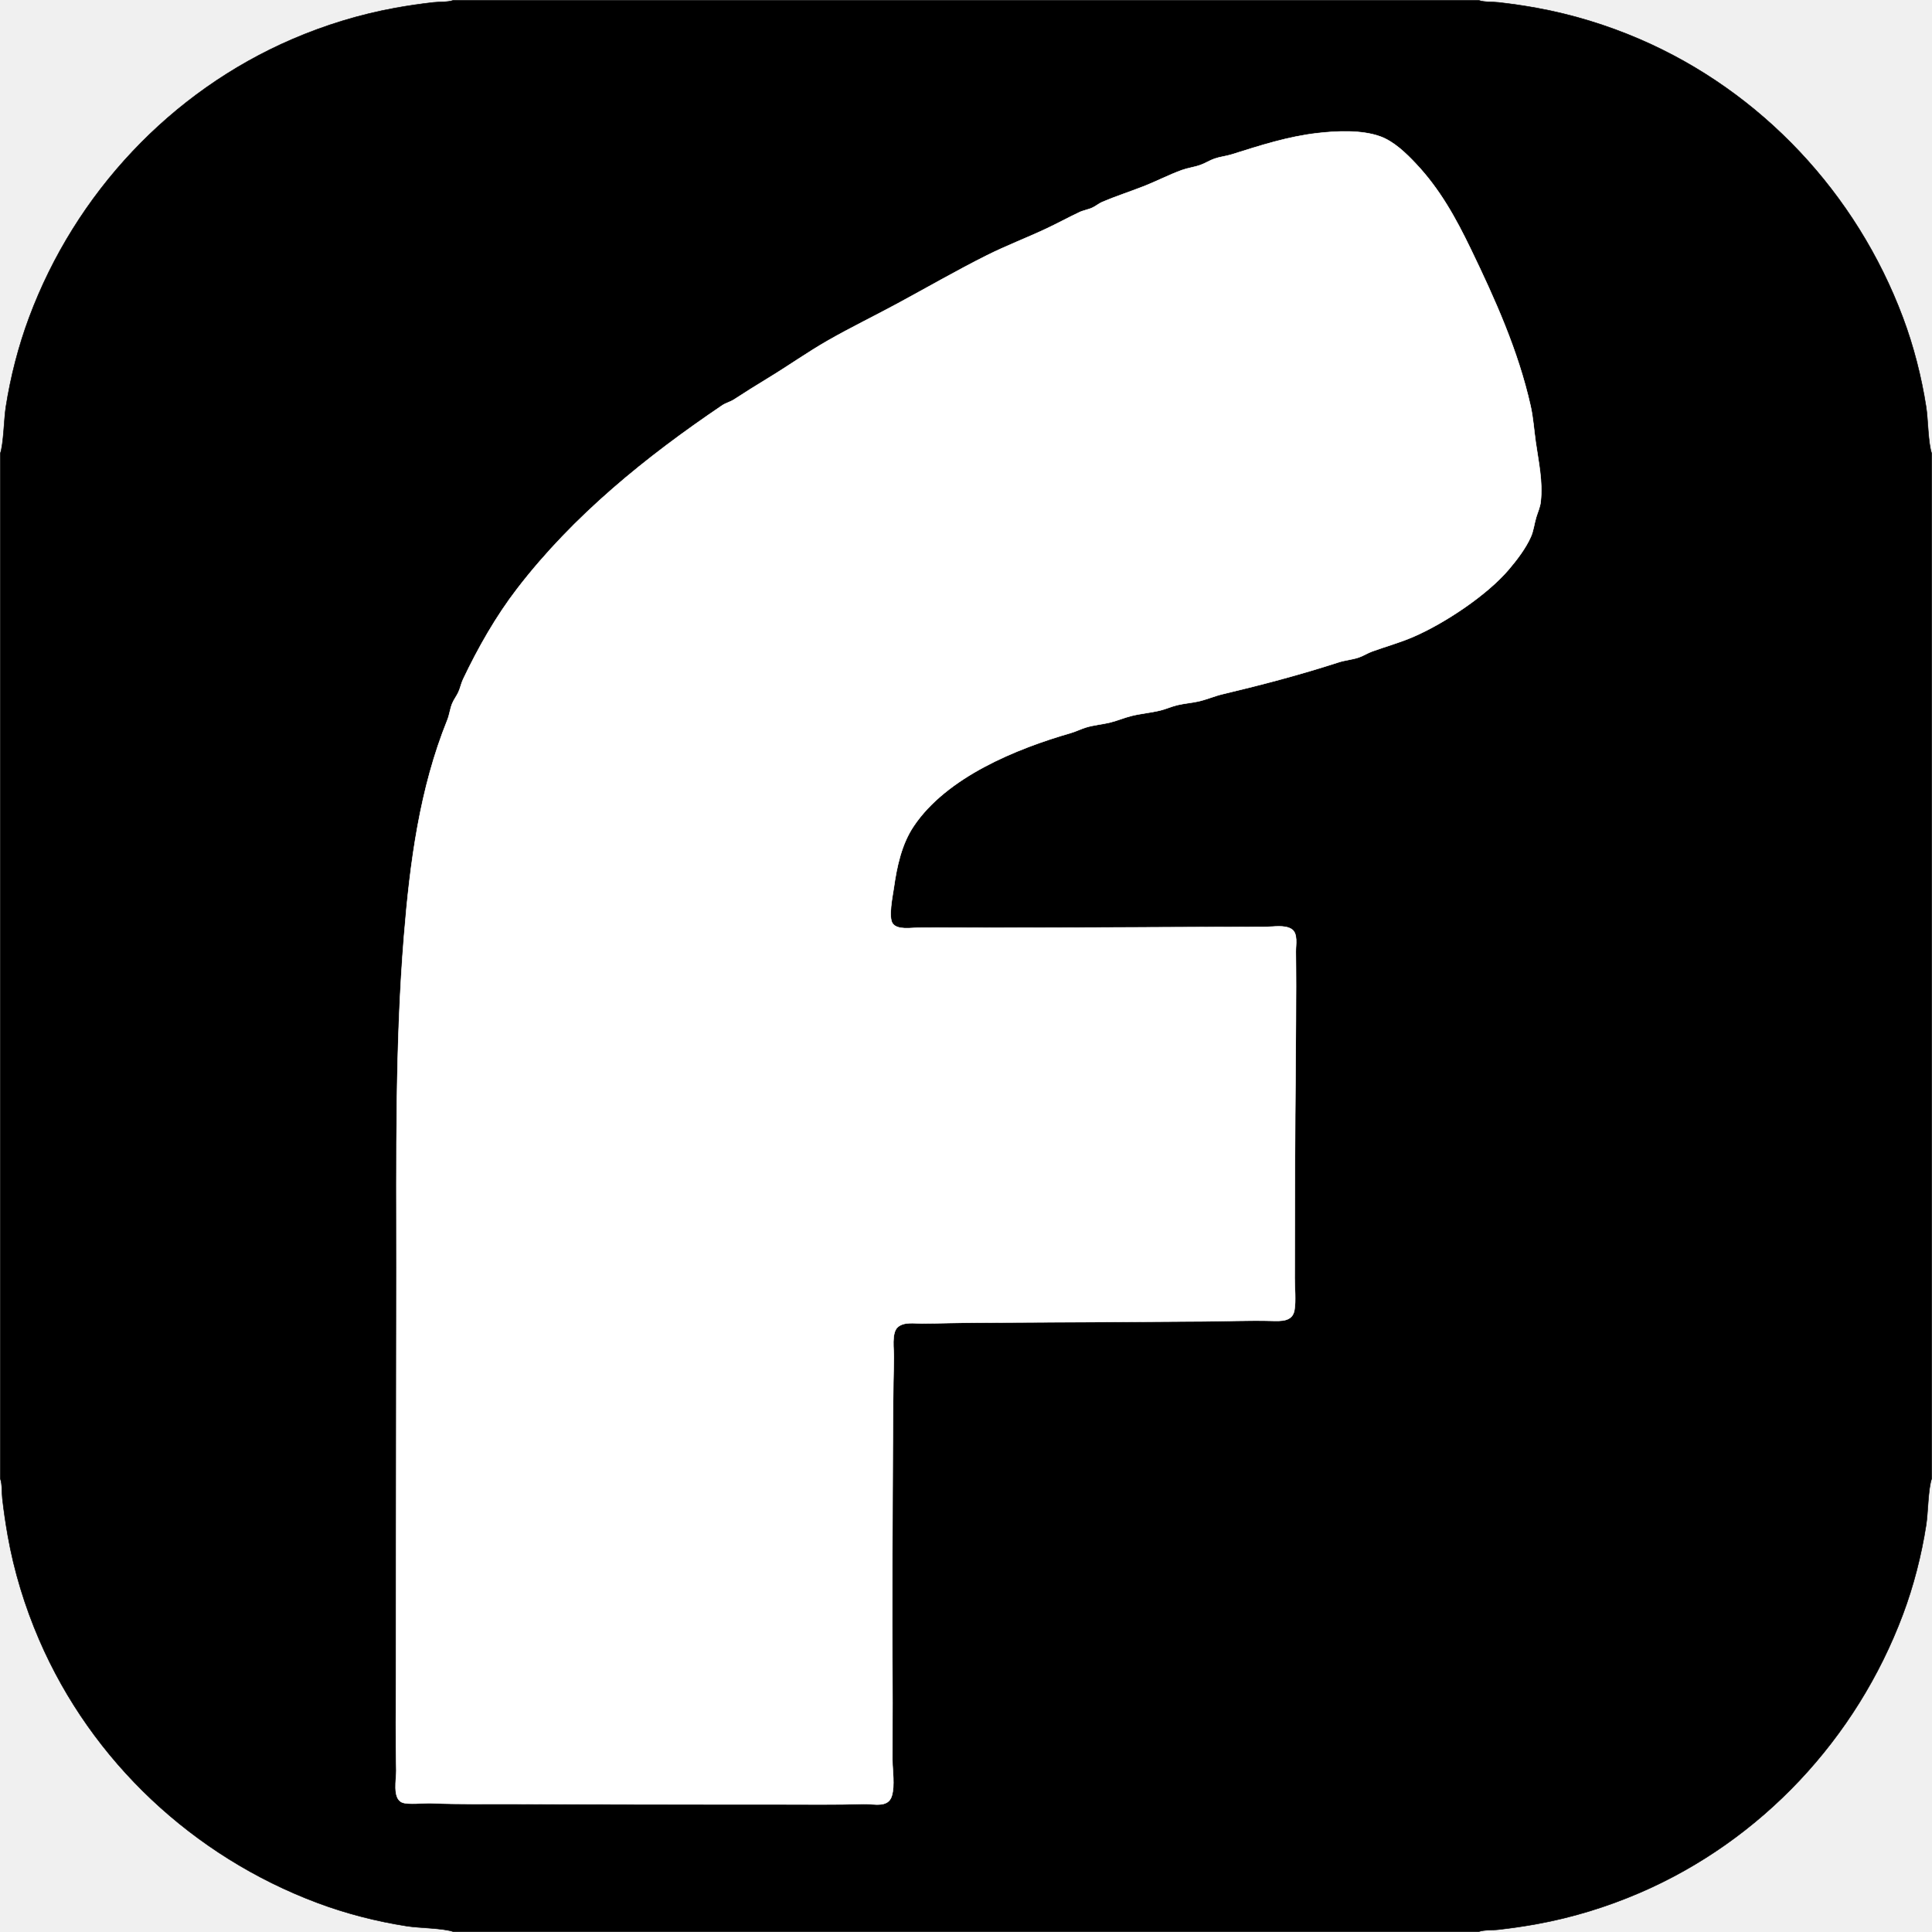
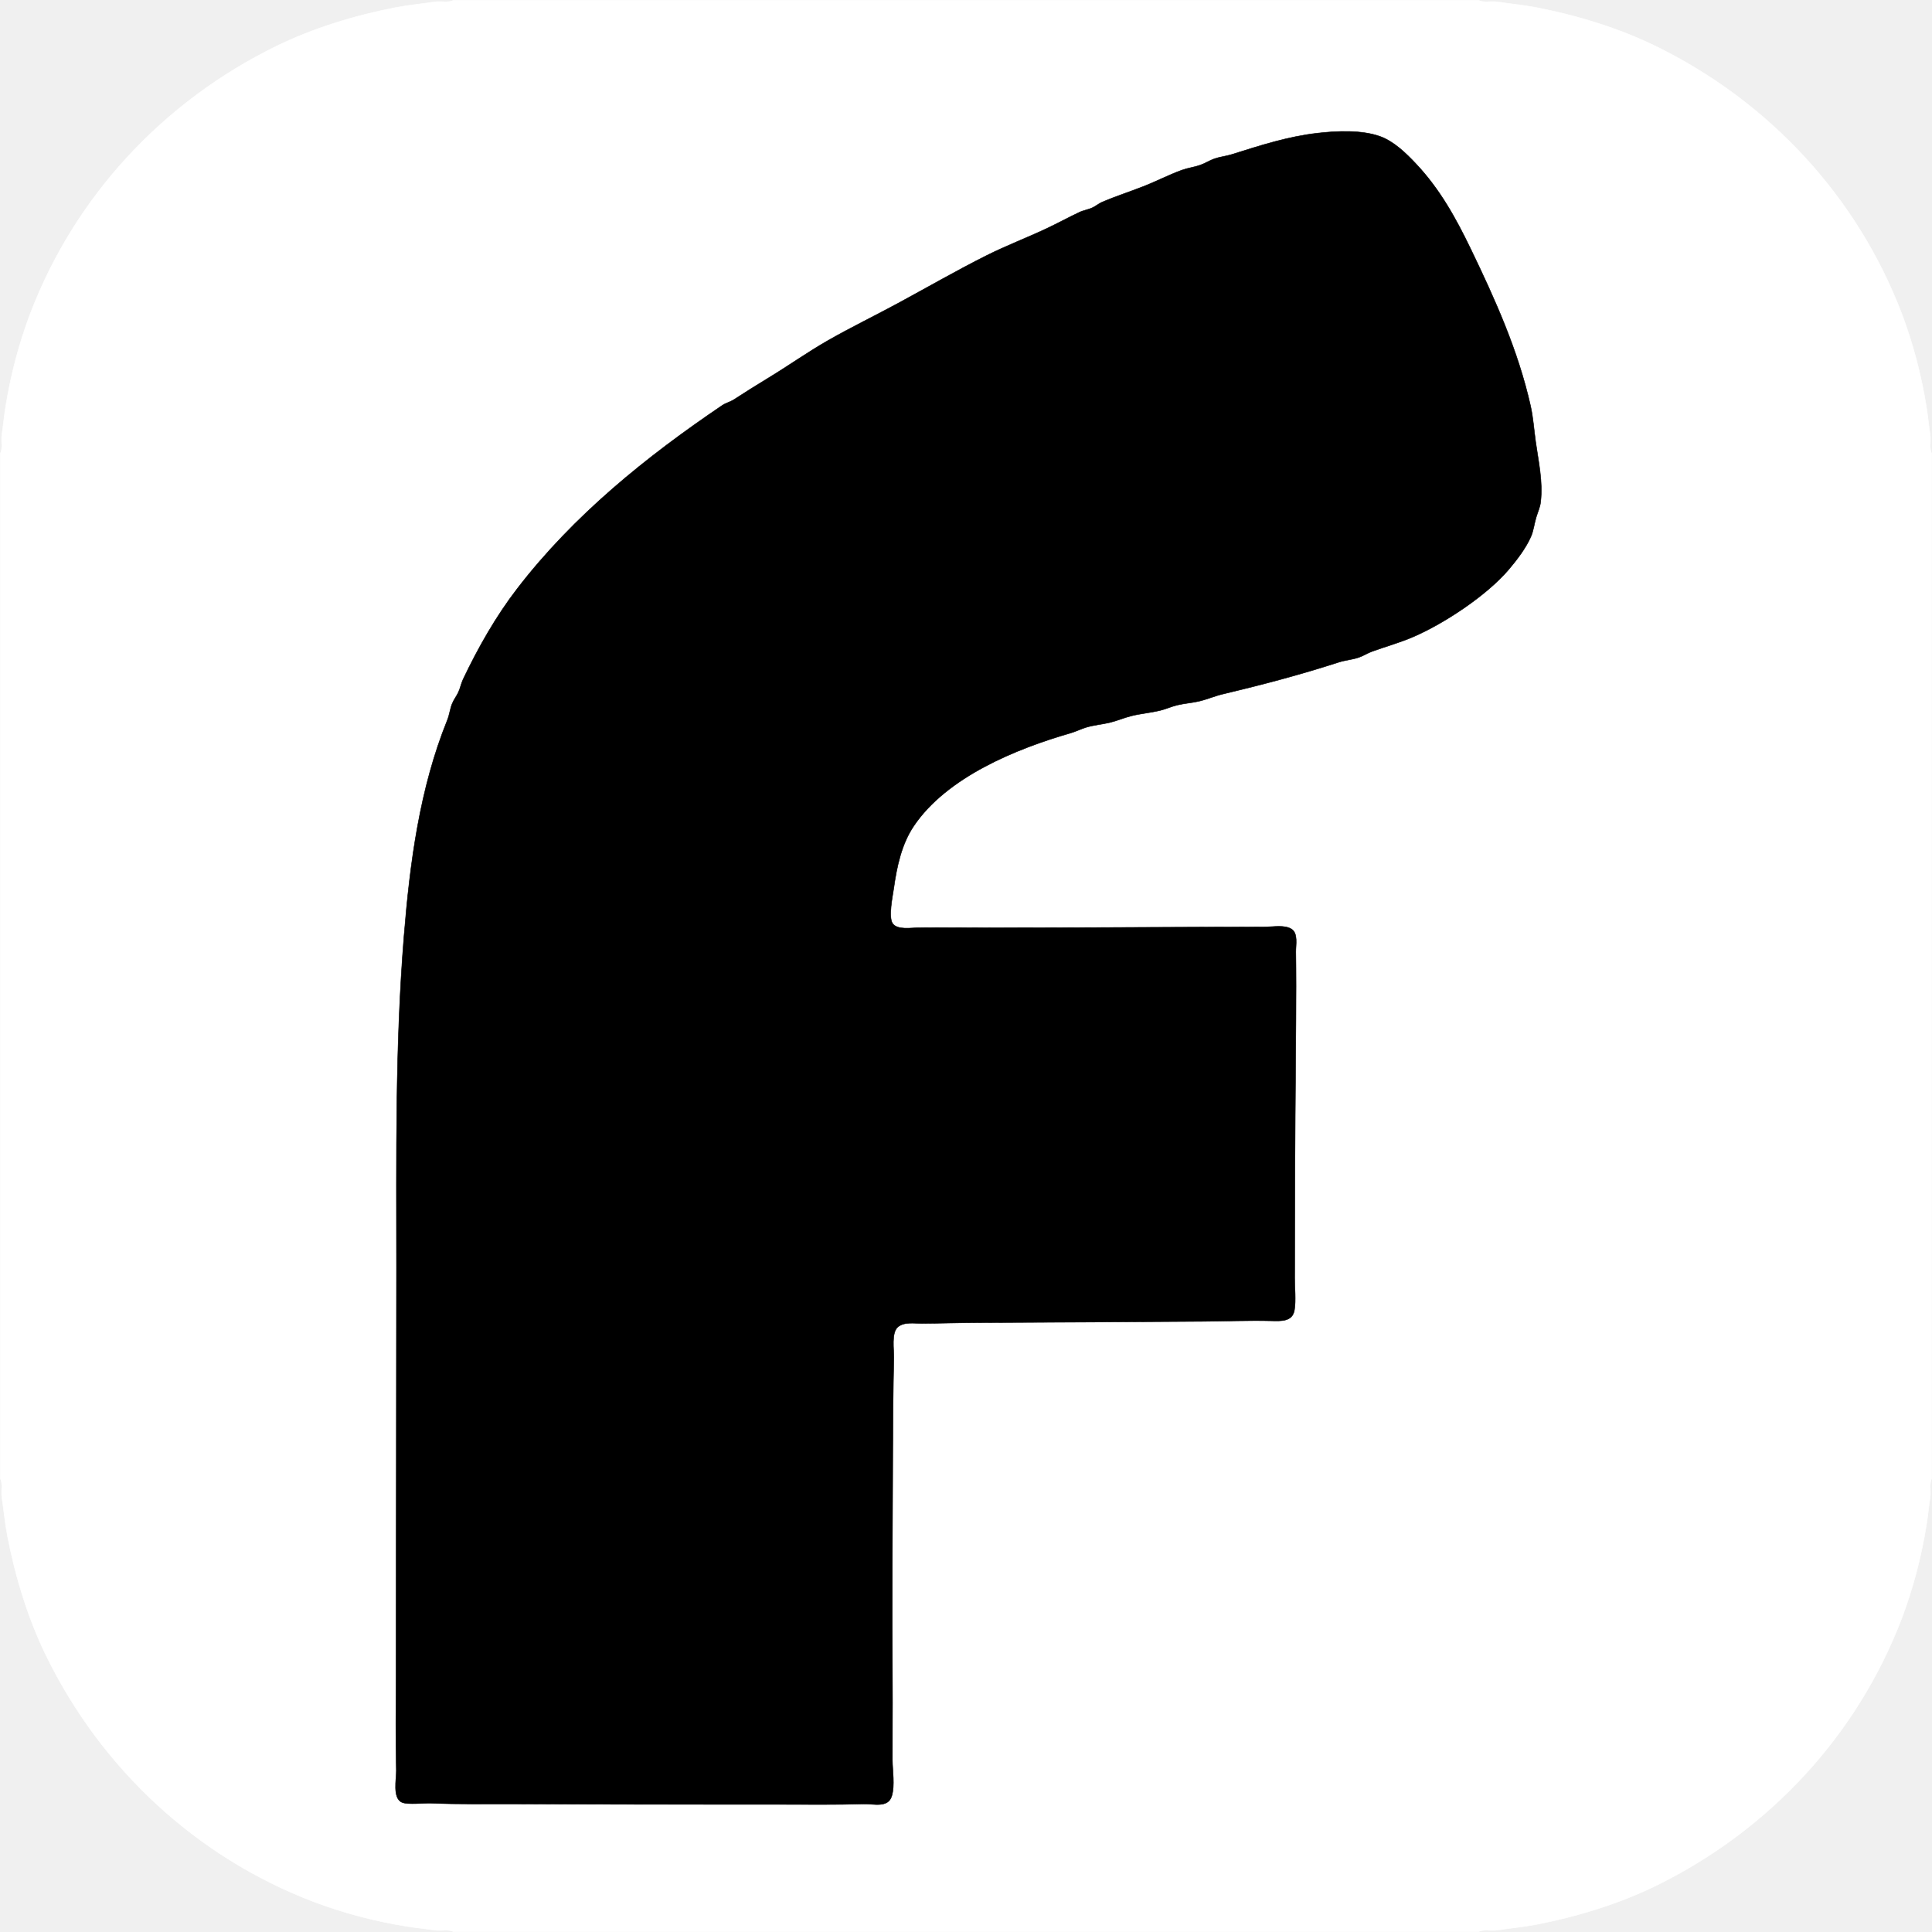
<svg xmlns="http://www.w3.org/2000/svg" viewBox="0 0 1000 1000" width="1000" height="1000">
-   <path d="M234.73 0.15C411.58 0.15 588.42 0.15 765.27 0.15C768.49 1.26 772.27 0.85 775.72 1.25C782.3 1.99 788.87 2.95 795.39 4.13C813.65 7.45 831.62 12.94 848.67 20.28C911.75 47.47 960.9 100.18 984.93 164.36C990.48 179.17 994.51 194.96 996.95 210.59C997.99 217.24 997.94 229.18 999.85 234.75C999.85 411.58 999.85 588.42 999.85 765.25C997.94 770.8 997.99 782.77 996.95 789.41C994.51 805.04 990.48 820.83 984.93 835.64C960.91 899.78 911.74 952.58 848.66 979.72C831.62 987.05 813.66 992.55 795.39 995.87C788.87 997.05 782.3 998 775.71 998.75C772.26 999.15 768.47 998.74 765.25 999.85C588.42 999.85 411.58 999.85 234.75 999.85C229.18 997.94 217.24 997.99 210.59 996.95C194.96 994.51 179.17 990.48 164.36 984.93C100.18 960.9 47.47 911.75 20.28 848.67C12.86 831.45 7.28 813.25 4.02 794.78C2.91 788.46 1.97 782.1 1.25 775.72C0.85 772.27 1.26 768.49 0.15 765.27C0.15 588.42 0.15 411.58 0.15 234.73C1.91 229.61 2.05 216.96 3.05 210.58C5.5 194.95 9.54 179.18 15.07 164.35C38.98 100.21 88.32 47.4 151.33 20.28C168.38 12.94 186.34 7.45 204.6 4.13C211.12 2.95 217.69 1.99 224.28 1.25C227.73 0.85 231.51 1.26 234.73 0.15ZM682 68.91C666.56 70.67 652.28 75.32 637.54 79.95C634.66 80.86 631.61 81.13 628.75 82.11C626.13 83 623.81 84.58 621.18 85.48C618.09 86.55 614.8 86.94 611.72 88.06C604.99 90.51 598.59 93.85 591.96 96.45C584.89 99.23 577.64 101.55 570.67 104.51C568.82 105.29 567.3 106.63 565.5 107.48C563.32 108.52 560.87 108.83 558.69 109.87C552.96 112.57 547.38 115.63 541.66 118.32C531.46 123.12 520.84 127.15 510.76 132.2C495.08 140.05 479.86 148.86 464.46 157.17C452.59 163.59 440.43 169.48 428.68 176.18C417.98 182.28 407.87 189.5 397.29 195.89C391.39 199.46 385.67 203.08 379.89 206.82C377.97 208.06 375.68 208.57 373.78 209.86C334.43 236.48 296.92 266.73 267.7 304.72C256.69 319.02 247.44 335.33 239.72 351.57C238.69 353.73 238.28 356.12 237.27 358.29C236.33 360.31 234.93 362.08 234.07 364.16C232.94 366.91 232.67 369.94 231.55 372.7C217.19 408.23 212.21 446.46 209.12 484.47C204.48 541.61 205.23 598.87 205.23 656.16C205.23 726.48 205.01 796.8 204.99 867.12C204.99 883.55 204.72 900.02 205.14 916.44C205.25 920.63 202.99 930.77 208.12 932.92C211.24 934.22 219.47 933.15 223.29 933.32C237.27 933.95 251.3 933.64 265.3 933.71C311.26 933.96 357.23 933.96 403.2 933.96C417.8 933.96 432.44 934.18 447.03 933.72C452.07 933.56 459.68 935.97 461.58 929.57C463.24 923.99 461.93 916.74 461.9 910.96C461.84 897.87 462.03 884.78 461.93 871.69C461.65 830.9 461.94 790.1 462.1 749.32C462.16 733.79 462.29 718.26 462.65 702.74C462.74 698.62 461.31 689.97 464.6 686.97C467.81 684.04 473.23 685.03 477.17 685.01C486.91 684.95 496.65 684.63 506.39 684.59C545.05 684.44 583.71 684.19 622.37 683.94C634.23 683.87 646.14 683.36 657.99 683.65C662.91 683.77 669.04 684.21 670 678.01C670.82 672.78 670.1 666.94 670.11 661.64C670.13 650.08 670.2 638.51 670.2 626.94C670.19 594.06 670.55 561.19 670.76 528.31C670.84 516.44 670.88 504.57 670.71 492.69C670.65 489.22 671.99 483.07 668.45 480.87C664.89 478.66 659.22 479.74 655.25 479.77C645.51 479.84 635.77 479.81 626.03 479.85C587.98 480.01 549.92 480.21 511.87 480.21C499.7 480.21 487.52 480.07 475.34 480.18C471.7 480.21 464.63 481.51 462.07 478.08C459.67 474.85 462.05 463.66 462.63 459.59C464.17 448.62 466.64 436.98 472.88 427.67C489.94 402.21 525.96 387.53 554.22 379.39C556.95 378.6 559.48 377.29 562.2 376.47C566.2 375.26 570.39 374.96 574.45 373.97C578.28 373.05 581.91 371.45 585.74 370.51C590.55 369.33 595.51 368.92 600.33 367.77C603.41 367.03 606.28 365.69 609.35 364.95C612.92 364.1 616.61 363.83 620.2 363.05C624.47 362.11 628.47 360.31 632.72 359.3C653.07 354.47 673.06 349.2 692.91 342.77C696.33 341.67 699.96 341.43 703.35 340.26C705.72 339.44 707.83 338.03 710.18 337.18C717.36 334.58 724.76 332.56 731.79 329.49C747.8 322.52 769.63 308.08 780.98 294.7C785.16 289.78 789.76 283.75 792.37 277.82C793.78 274.63 794.11 271.11 795.11 267.79C795.92 265.09 797.1 262.66 797.43 259.82C798.66 249.22 796.31 239.07 794.85 228.69C793.98 222.51 793.58 216.2 792.21 210.09C785.78 181.45 773.86 155.01 761.2 128.78C753.48 112.8 745.23 97.87 732.96 84.84C727.89 79.45 721.5 73.2 714.37 70.63C704.76 67.17 691.96 67.77 682 68.91Z" fill="#000000" fill-rule="evenodd" stroke="#000000" stroke-width="0.25" stroke-linejoin="round" />
-   <path d="M682 68.91C691.96 67.77 704.76 67.17 714.37 70.63C721.5 73.2 727.89 79.45 732.96 84.84C745.23 97.87 753.48 112.8 761.2 128.78C773.86 155.01 785.78 181.45 792.21 210.09C793.58 216.2 793.98 222.51 794.85 228.69C796.31 239.07 798.66 249.22 797.43 259.82C797.1 262.66 795.92 265.09 795.11 267.79C794.11 271.11 793.78 274.63 792.37 277.82C789.76 283.75 785.16 289.78 780.98 294.7C769.63 308.08 747.8 322.52 731.79 329.49C724.76 332.56 717.36 334.58 710.18 337.18C707.83 338.03 705.72 339.44 703.35 340.26C699.96 341.43 696.33 341.67 692.91 342.77C673.06 349.2 653.07 354.47 632.72 359.3C628.47 360.31 624.47 362.11 620.2 363.05C616.61 363.83 612.92 364.1 609.35 364.95C606.28 365.69 603.41 367.03 600.33 367.77C595.51 368.92 590.55 369.33 585.74 370.51C581.91 371.45 578.28 373.05 574.45 373.97C570.39 374.96 566.2 375.26 562.2 376.47C559.48 377.29 556.95 378.6 554.22 379.39C525.96 387.53 489.94 402.21 472.88 427.67C466.64 436.98 464.17 448.62 462.63 459.59C462.05 463.66 459.67 474.85 462.07 478.08C464.63 481.51 471.7 480.21 475.34 480.18C487.52 480.07 499.7 480.21 511.87 480.21C549.92 480.21 587.98 480.01 626.03 479.85C635.77 479.81 645.51 479.84 655.25 479.77C659.22 479.74 664.89 478.66 668.45 480.87C671.99 483.07 670.65 489.22 670.71 492.69C670.88 504.57 670.84 516.44 670.76 528.31C670.55 561.19 670.19 594.06 670.2 626.94C670.2 638.51 670.13 650.08 670.11 661.64C670.1 666.94 670.82 672.78 670 678.01C669.04 684.21 662.91 683.77 657.99 683.65C646.14 683.36 634.23 683.87 622.37 683.94C583.71 684.19 545.05 684.44 506.39 684.59C496.65 684.63 486.91 684.95 477.17 685.01C473.23 685.03 467.81 684.04 464.6 686.97C461.31 689.97 462.74 698.62 462.65 702.74C462.29 718.26 462.16 733.79 462.1 749.32C461.94 790.1 461.65 830.9 461.93 871.69C462.03 884.78 461.84 897.87 461.9 910.96C461.93 916.74 463.24 923.99 461.58 929.57C459.68 935.97 452.07 933.56 447.03 933.72C432.44 934.18 417.8 933.96 403.2 933.96C357.23 933.96 311.26 933.96 265.3 933.71C251.3 933.64 237.27 933.95 223.29 933.32C219.47 933.15 211.24 934.22 208.12 932.92C202.99 930.77 205.25 920.63 205.14 916.44C204.72 900.02 204.99 883.55 204.99 867.12C205.01 796.8 205.23 726.48 205.23 656.16C205.23 598.87 204.48 541.61 209.12 484.47C212.21 446.46 217.19 408.23 231.55 372.7C232.67 369.94 232.94 366.91 234.07 364.16C234.93 362.08 236.33 360.31 237.27 358.29C238.28 356.12 238.69 353.73 239.72 351.57C247.44 335.33 256.69 319.02 267.7 304.72C296.92 266.73 334.43 236.48 373.78 209.86C375.68 208.57 377.97 208.06 379.89 206.82C385.67 203.08 391.39 199.46 397.29 195.89C407.87 189.5 417.98 182.28 428.68 176.18C440.43 169.48 452.59 163.59 464.46 157.17C479.86 148.86 495.08 140.05 510.76 132.2C520.84 127.15 531.46 123.12 541.66 118.32C547.38 115.63 552.96 112.57 558.69 109.87C560.87 108.83 563.32 108.52 565.5 107.48C567.3 106.63 568.82 105.29 570.67 104.51C577.64 101.55 584.89 99.23 591.96 96.45C598.59 93.85 604.99 90.51 611.72 88.06C614.8 86.94 618.09 86.55 621.18 85.48C623.81 84.58 626.13 83 628.75 82.11C631.61 81.13 634.66 80.86 637.54 79.95C652.28 75.32 666.56 70.67 682 68.91Z" fill="#ffffff" fill-rule="evenodd" stroke="#ffffff" stroke-width="0.25" stroke-linejoin="round" />
+   <path d="M234.7 0.15C411.57 0.15 588.43 0.15 765.3 0.15C768.13 1.64 771.64 0.44 774.86 0.94C781.46 1.98 788.22 2.56 794.81 3.82C815.81 7.87 837.47 14.38 856.93 23.89C915.23 52.36 961.12 101.46 984.3 162.27C990.29 177.98 994.66 195.03 997.23 211.44C997.95 216 998.35 220.61 999.06 225.14C999.56 228.36 998.36 231.87 999.85 234.7C999.85 411.57 999.85 588.43 999.85 765.3C998.36 768.13 999.56 771.64 999.06 774.86C998.35 779.39 997.95 784 997.23 788.56C994.66 804.97 990.29 822.02 984.3 837.73C961.12 898.54 915.23 947.64 856.93 976.11C837.47 985.62 815.81 992.13 794.81 996.18C788.22 997.44 781.46 998.02 774.86 999.06C771.64 999.56 768.13 998.36 765.3 999.85C588.43 999.85 411.57 999.85 234.7 999.85C231.87 998.36 228.36 999.56 225.14 999.06C220.61 998.35 216 997.95 211.44 997.23C195.03 994.66 177.98 990.29 162.27 984.3C101.46 961.12 52.36 915.23 23.89 856.93C14.38 837.47 7.87 815.81 3.82 794.81C2.56 788.22 1.98 781.46 0.94 774.86C0.44 771.64 1.64 768.13 0.15 765.3C0.15 588.43 0.15 411.57 0.15 234.7C1.64 231.87 0.44 228.36 0.94 225.14C1.65 220.61 2.05 216 2.77 211.44C5.34 195.03 9.71 177.98 15.7 162.27C38.88 101.46 84.77 52.36 143.07 23.89C162.53 14.38 184.19 7.87 205.19 3.82C211.78 2.56 218.54 1.98 225.14 0.94C228.36 0.44 231.87 1.64 234.7 0.15ZM682 68.91C666.56 70.67 652.28 75.32 637.54 79.95C634.66 80.86 631.61 81.13 628.75 82.11C626.13 83 623.81 84.58 621.18 85.48C618.09 86.55 614.8 86.94 611.72 88.06C604.99 90.51 598.59 93.85 591.96 96.45C584.89 99.23 577.64 101.55 570.67 104.51C568.82 105.29 567.3 106.63 565.5 107.48C563.32 108.52 560.87 108.83 558.69 109.87C552.96 112.57 547.38 115.63 541.66 118.32C531.46 123.12 520.84 127.15 510.76 132.2C495.08 140.05 479.86 148.86 464.46 157.17C452.59 163.59 440.43 169.48 428.68 176.18C417.98 182.28 407.87 189.5 397.29 195.89C391.39 199.46 385.67 203.08 379.89 206.82C377.97 208.06 375.68 208.57 373.78 209.86C334.43 236.48 296.92 266.73 267.7 304.72C256.69 319.02 247.44 335.33 239.72 351.57C238.69 353.73 238.28 356.12 237.27 358.29C236.33 360.31 234.93 362.08 234.07 364.16C232.94 366.91 232.67 369.94 231.55 372.7C217.19 408.23 212.21 446.46 209.12 484.47C204.48 541.61 205.23 598.87 205.23 656.16C205.23 726.48 205.01 796.8 204.99 867.12C204.99 883.55 204.72 900.02 205.14 916.44C205.25 920.63 202.99 930.77 208.12 932.92C211.24 934.22 219.47 933.15 223.29 933.32C237.27 933.95 251.3 933.64 265.3 933.71C311.26 933.96 357.23 933.96 403.2 933.96C417.8 933.96 432.44 934.18 447.03 933.72C452.07 933.56 459.68 935.97 461.58 929.57C463.24 923.99 461.93 916.74 461.9 910.96C461.84 897.87 462.03 884.78 461.93 871.69C461.65 830.9 461.94 790.1 462.1 749.32C462.16 733.79 462.29 718.26 462.65 702.74C462.74 698.62 461.31 689.97 464.6 686.97C467.81 684.04 473.23 685.03 477.17 685.01C486.91 684.95 496.65 684.63 506.39 684.59C545.05 684.44 583.71 684.19 622.37 683.94C634.23 683.87 646.14 683.36 657.99 683.65C662.91 683.77 669.04 684.21 670 678.01C670.82 672.78 670.1 666.94 670.11 661.64C670.13 650.08 670.2 638.51 670.2 626.94C670.19 594.06 670.55 561.19 670.76 528.31C670.84 516.44 670.88 504.57 670.71 492.69C670.65 489.22 671.99 483.07 668.45 480.87C664.89 478.66 659.22 479.74 655.25 479.77C645.51 479.84 635.77 479.81 626.03 479.85C587.98 480.01 549.92 480.21 511.87 480.21C499.7 480.21 487.52 480.07 475.34 480.18C471.7 480.21 464.63 481.51 462.07 478.08C459.67 474.85 462.05 463.66 462.63 459.59C464.17 448.62 466.64 436.98 472.88 427.67C489.94 402.21 525.96 387.53 554.22 379.39C556.95 378.6 559.48 377.29 562.2 376.47C566.2 375.26 570.39 374.96 574.45 373.97C578.28 373.05 581.91 371.45 585.74 370.51C590.55 369.33 595.51 368.92 600.33 367.77C603.41 367.03 606.28 365.69 609.35 364.95C612.92 364.1 616.61 363.83 620.2 363.05C624.47 362.11 628.47 360.31 632.72 359.3C653.07 354.47 673.06 349.2 692.91 342.77C696.33 341.67 699.96 341.43 703.35 340.26C705.72 339.44 707.83 338.03 710.18 337.18C717.36 334.58 724.76 332.56 731.79 329.49C747.8 322.52 769.63 308.08 780.98 294.7C785.16 289.78 789.76 283.75 792.37 277.82C793.78 274.63 794.11 271.11 795.11 267.79C795.92 265.09 797.1 262.66 797.43 259.82C798.66 249.22 796.31 239.07 794.85 228.69C793.98 222.51 793.58 216.2 792.21 210.09C785.78 181.45 773.86 155.01 761.2 128.78C753.48 112.8 745.23 97.87 732.96 84.84C727.89 79.45 721.5 73.2 714.37 70.63C704.76 67.17 691.96 67.77 682 68.91Z" fill="#ffffff" fill-rule="evenodd" stroke="#ffffff" stroke-width="0.25" stroke-linejoin="round" />
+   <path d="M682 68.91C691.96 67.77 704.76 67.17 714.37 70.63C721.5 73.2 727.89 79.45 732.96 84.84C745.23 97.87 753.48 112.8 761.2 128.78C773.86 155.01 785.78 181.45 792.21 210.09C793.58 216.2 793.98 222.51 794.85 228.69C796.31 239.07 798.66 249.22 797.43 259.82C797.1 262.66 795.92 265.09 795.11 267.79C794.11 271.11 793.78 274.63 792.37 277.82C789.76 283.75 785.16 289.78 780.98 294.7C769.63 308.08 747.8 322.52 731.79 329.49C724.76 332.56 717.36 334.58 710.18 337.18C707.83 338.03 705.72 339.44 703.35 340.26C699.96 341.43 696.33 341.67 692.91 342.77C673.06 349.2 653.07 354.47 632.72 359.3C628.47 360.31 624.47 362.11 620.2 363.05C616.61 363.83 612.92 364.1 609.35 364.95C606.28 365.69 603.41 367.03 600.33 367.77C595.51 368.92 590.55 369.33 585.74 370.51C581.91 371.45 578.28 373.05 574.45 373.97C570.39 374.96 566.2 375.26 562.2 376.47C559.48 377.29 556.95 378.6 554.22 379.39C525.96 387.53 489.94 402.21 472.88 427.67C466.64 436.98 464.17 448.62 462.63 459.59C462.05 463.66 459.67 474.85 462.07 478.08C464.63 481.51 471.7 480.21 475.34 480.18C487.52 480.07 499.7 480.21 511.87 480.21C549.92 480.21 587.98 480.01 626.03 479.85C635.77 479.81 645.51 479.84 655.25 479.77C659.22 479.74 664.89 478.66 668.45 480.87C671.99 483.07 670.65 489.22 670.71 492.69C670.88 504.57 670.84 516.44 670.76 528.31C670.55 561.19 670.19 594.06 670.2 626.94C670.2 638.51 670.13 650.08 670.11 661.64C670.1 666.94 670.82 672.78 670 678.01C669.04 684.21 662.91 683.77 657.99 683.65C646.14 683.36 634.23 683.87 622.37 683.94C583.71 684.19 545.05 684.44 506.39 684.59C496.65 684.63 486.91 684.95 477.17 685.01C473.23 685.03 467.81 684.04 464.6 686.97C461.31 689.97 462.74 698.62 462.65 702.74C462.29 718.26 462.16 733.79 462.1 749.32C461.94 790.1 461.65 830.9 461.93 871.69C462.03 884.78 461.84 897.87 461.9 910.96C461.93 916.74 463.24 923.99 461.58 929.57C459.68 935.97 452.07 933.56 447.03 933.72C432.44 934.18 417.8 933.96 403.2 933.96C357.23 933.96 311.26 933.96 265.3 933.71C251.3 933.64 237.27 933.95 223.29 933.32C219.47 933.15 211.24 934.22 208.12 932.92C202.99 930.77 205.25 920.63 205.14 916.44C204.72 900.02 204.99 883.55 204.99 867.12C205.01 796.8 205.23 726.48 205.23 656.16C205.23 598.87 204.48 541.61 209.12 484.47C212.21 446.46 217.19 408.23 231.55 372.7C232.67 369.94 232.94 366.91 234.07 364.16C234.93 362.08 236.33 360.31 237.27 358.29C238.28 356.12 238.69 353.73 239.72 351.57C247.44 335.33 256.69 319.02 267.7 304.72C296.92 266.73 334.43 236.48 373.78 209.86C375.68 208.57 377.97 208.06 379.89 206.82C385.67 203.08 391.39 199.46 397.29 195.89C407.87 189.5 417.98 182.28 428.68 176.18C440.43 169.48 452.59 163.59 464.46 157.17C479.86 148.86 495.08 140.05 510.76 132.2C520.84 127.15 531.46 123.12 541.66 118.32C547.38 115.63 552.96 112.57 558.69 109.87C560.87 108.83 563.32 108.52 565.5 107.48C567.3 106.63 568.82 105.29 570.67 104.51C577.64 101.55 584.89 99.23 591.96 96.45C598.59 93.85 604.99 90.51 611.72 88.06C614.8 86.94 618.09 86.55 621.18 85.48C623.81 84.58 626.13 83 628.75 82.11C631.61 81.13 634.66 80.86 637.54 79.95C652.28 75.32 666.56 70.67 682 68.91Z" fill="#000000" fill-rule="evenodd" stroke="#000000" stroke-width="0.25" stroke-linejoin="round" />
</svg>
